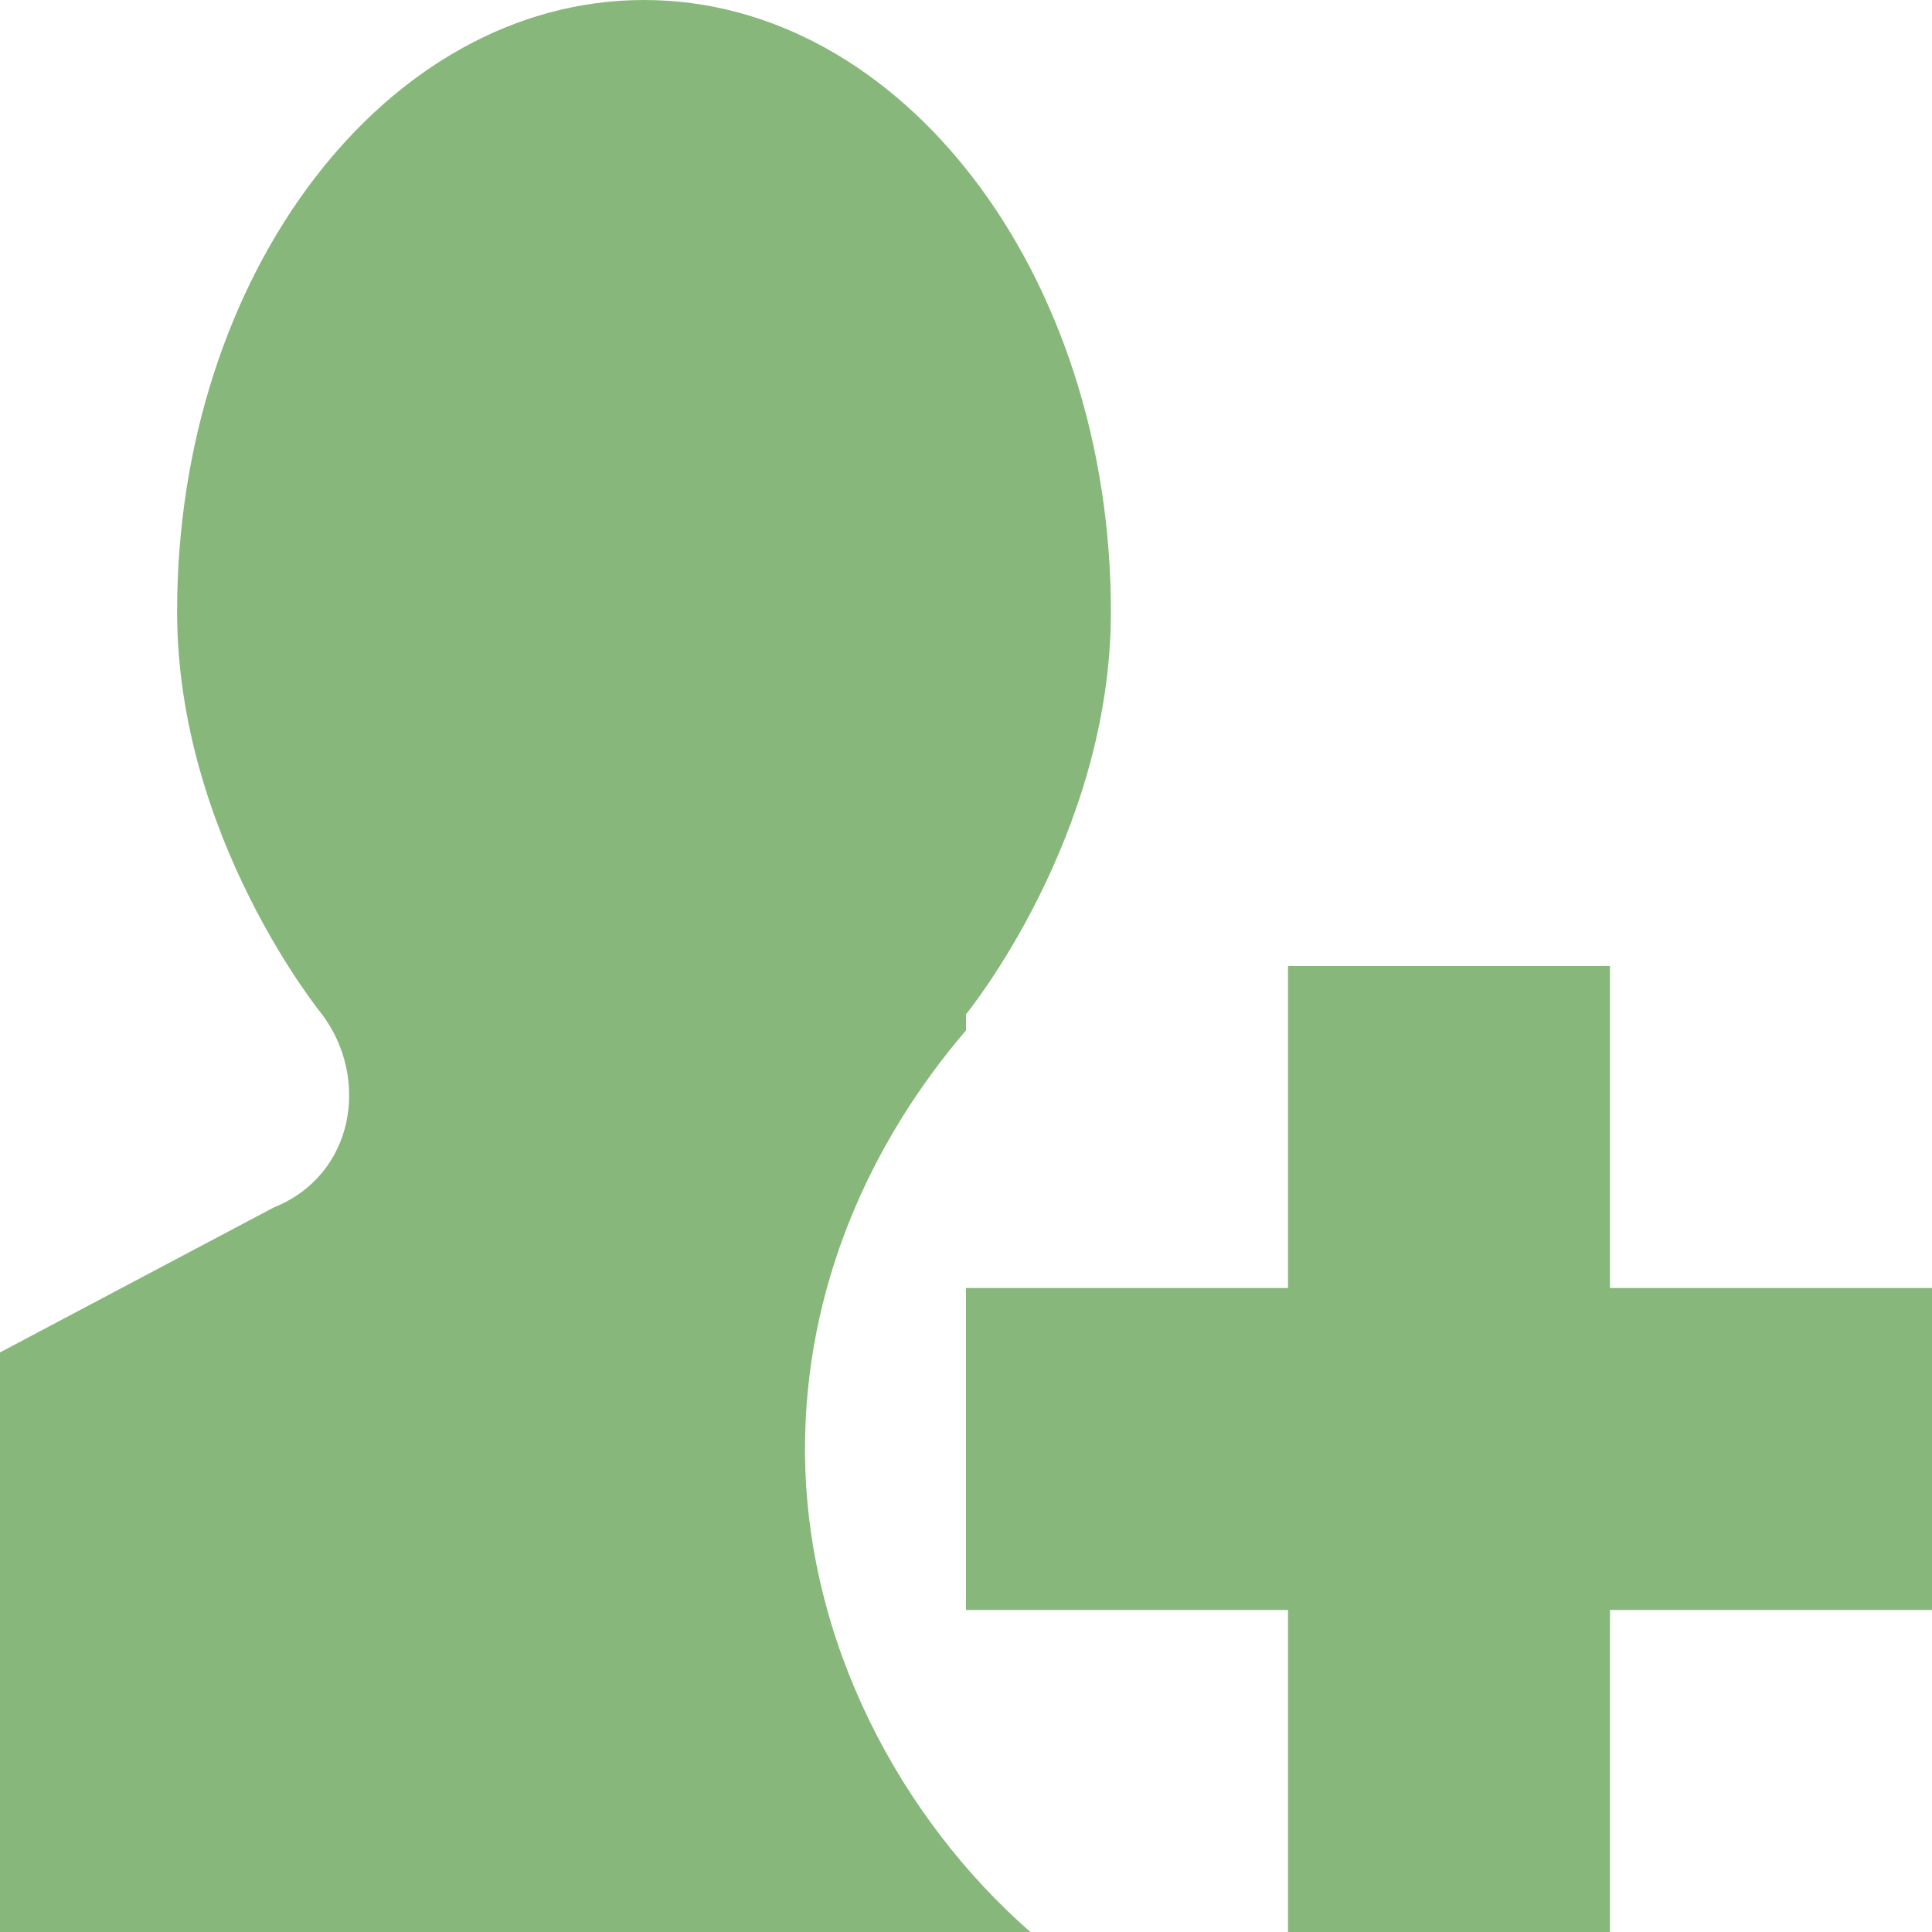
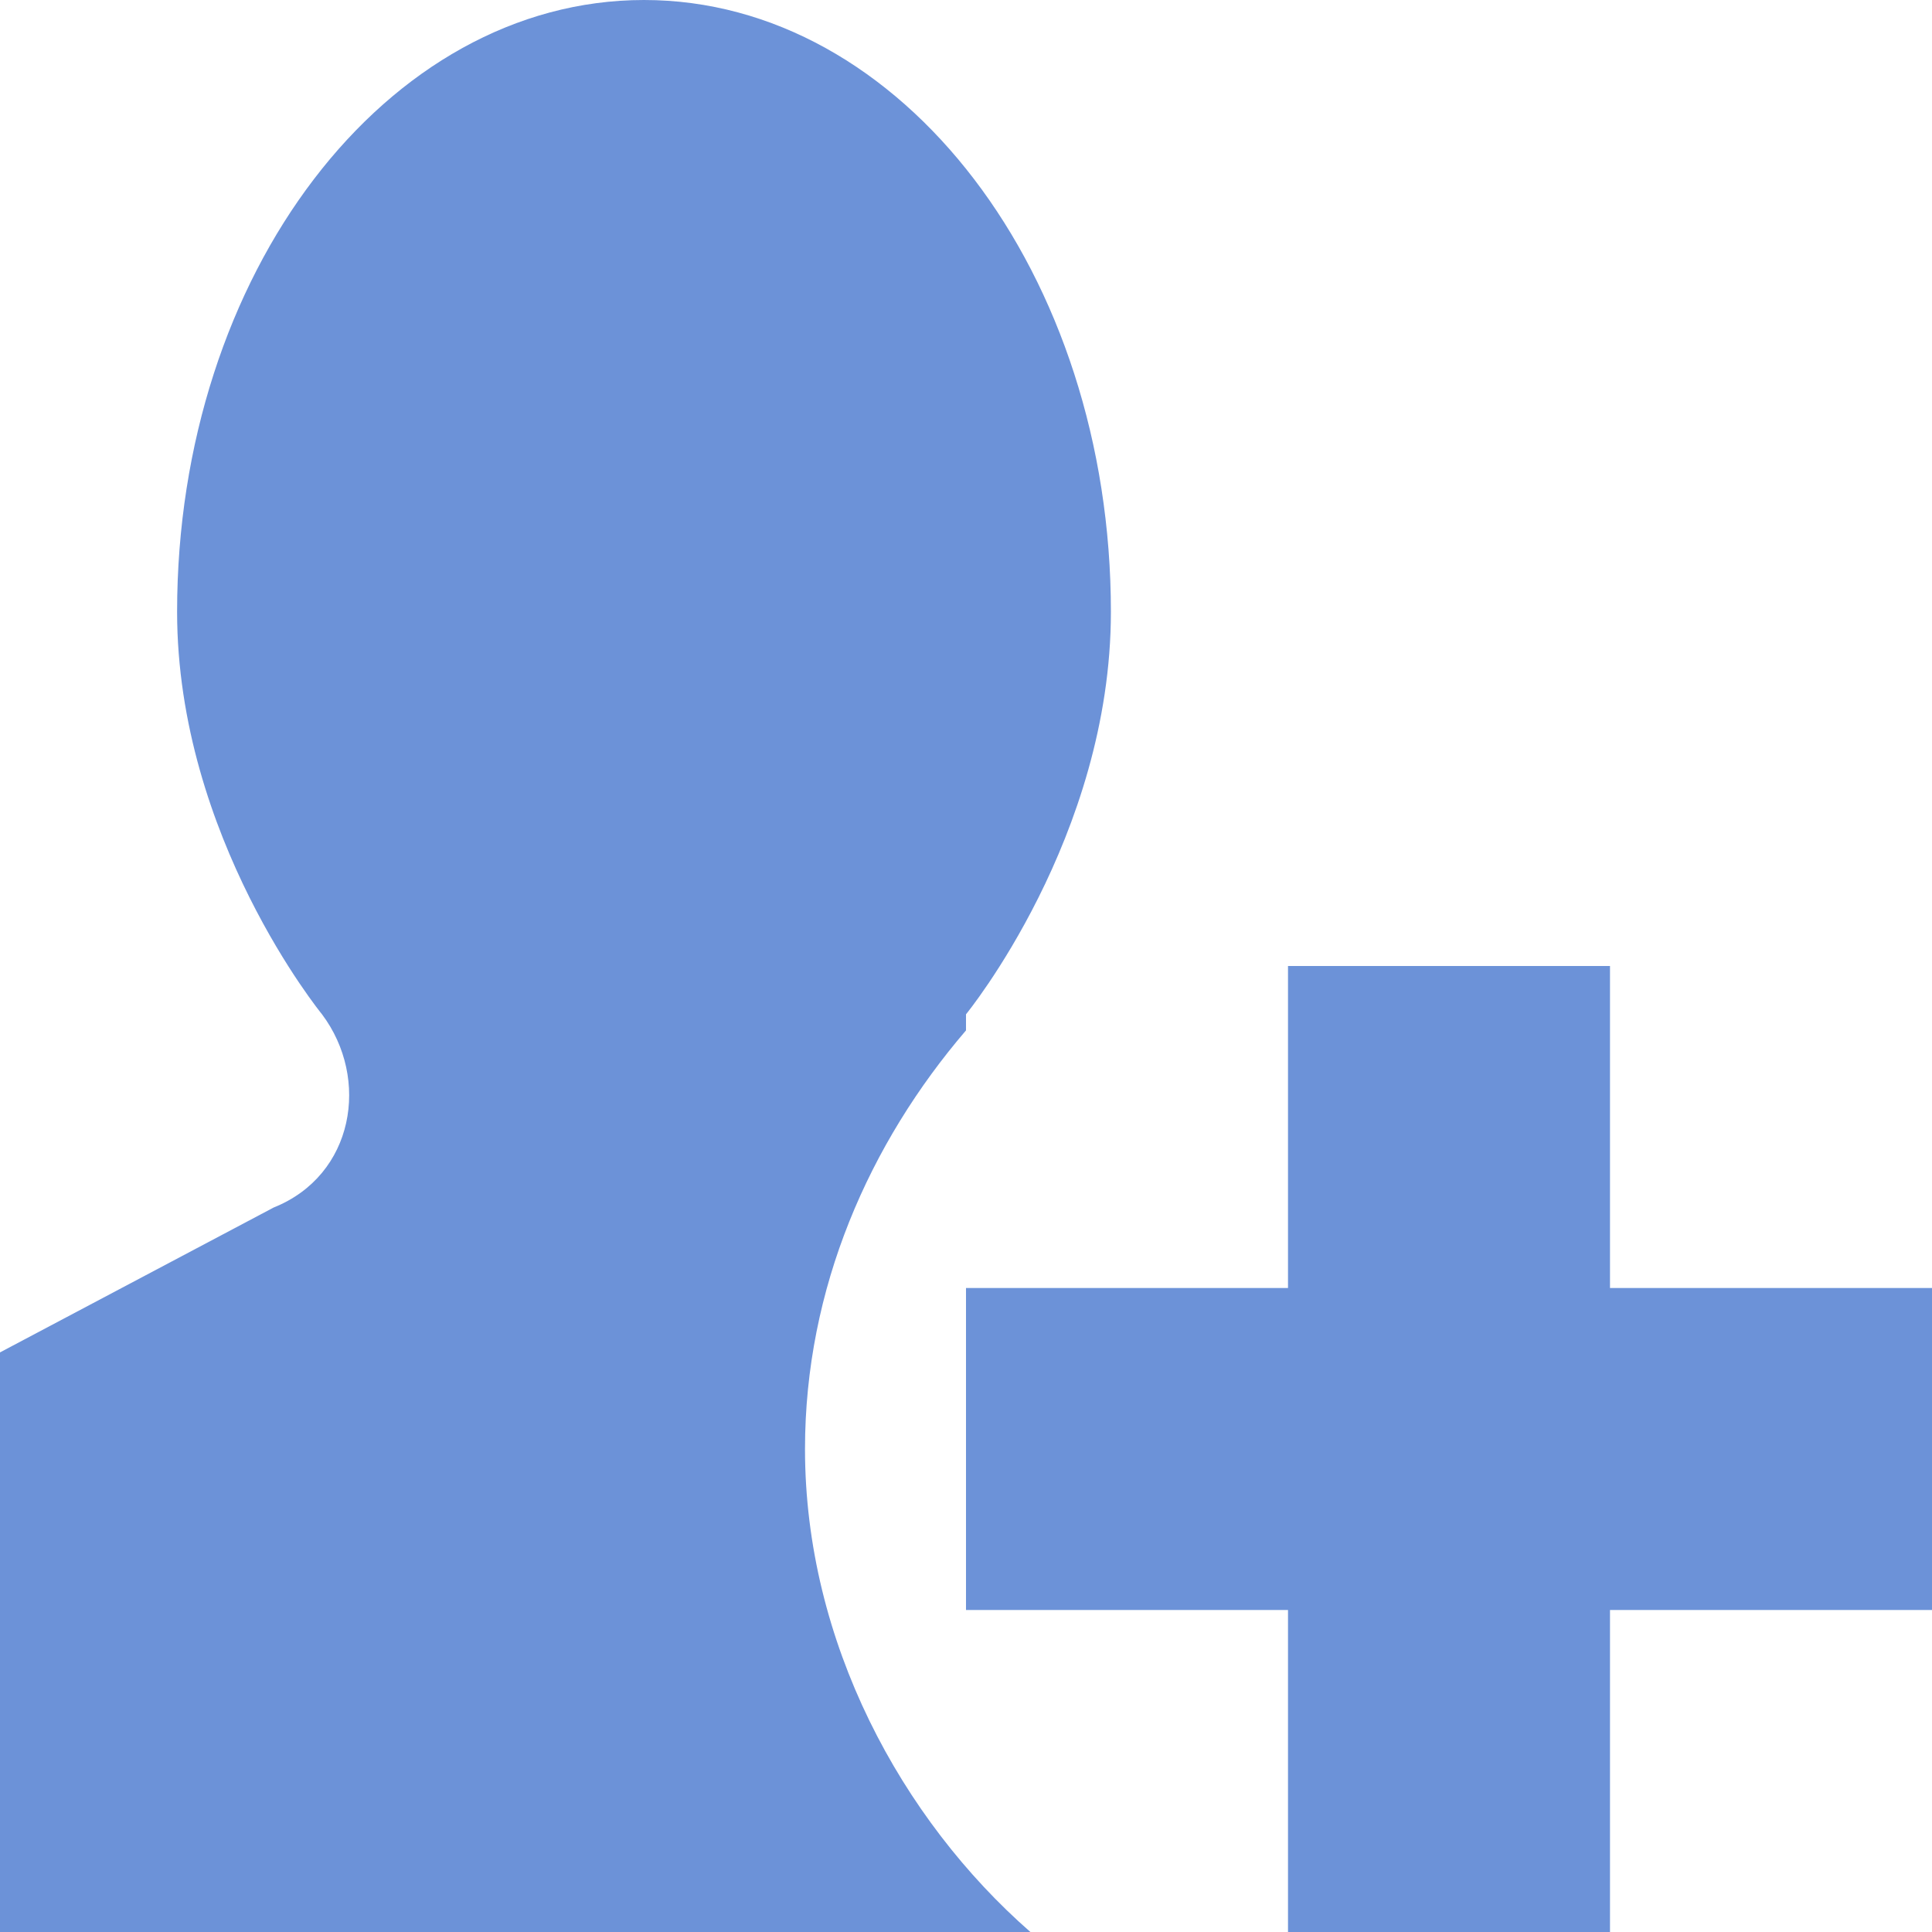
<svg xmlns="http://www.w3.org/2000/svg" width="12" height="12" viewBox="0 0 12 12" preserveAspectRatio="xMinYMid meet" overflow="visible">
-   <path d="M5 9c0 1.2.6 2.3 1.4 3h-6.4v-3.6l1.7-.9c.5-.2.6-.8.3-1.2 0 0-.9-1.1-.9-2.5 0-2.1 1.3-3.8 2.9-3.8 1.6 0 2.9 1.7 2.9 3.8 0 1.4-.9 2.5-.9 2.5v.1c-.6.7-1 1.6-1 2.6zm7-1h-2v-2h-2v2h-2v2h2v2h2v-2h2v-2z" fill="#88b77b" />
+   <path d="M5 9c0 1.2.6 2.3 1.4 3h-6.4v-3.6l1.7-.9c.5-.2.6-.8.3-1.2 0 0-.9-1.1-.9-2.5 0-2.1 1.3-3.8 2.9-3.8 1.6 0 2.9 1.7 2.9 3.8 0 1.4-.9 2.5-.9 2.5v.1c-.6.7-1 1.6-1 2.6zm7-1h-2v-2h-2v2h-2v2h2v2h2v-2h2v-2z" fill="#6c92d8" />
</svg>
